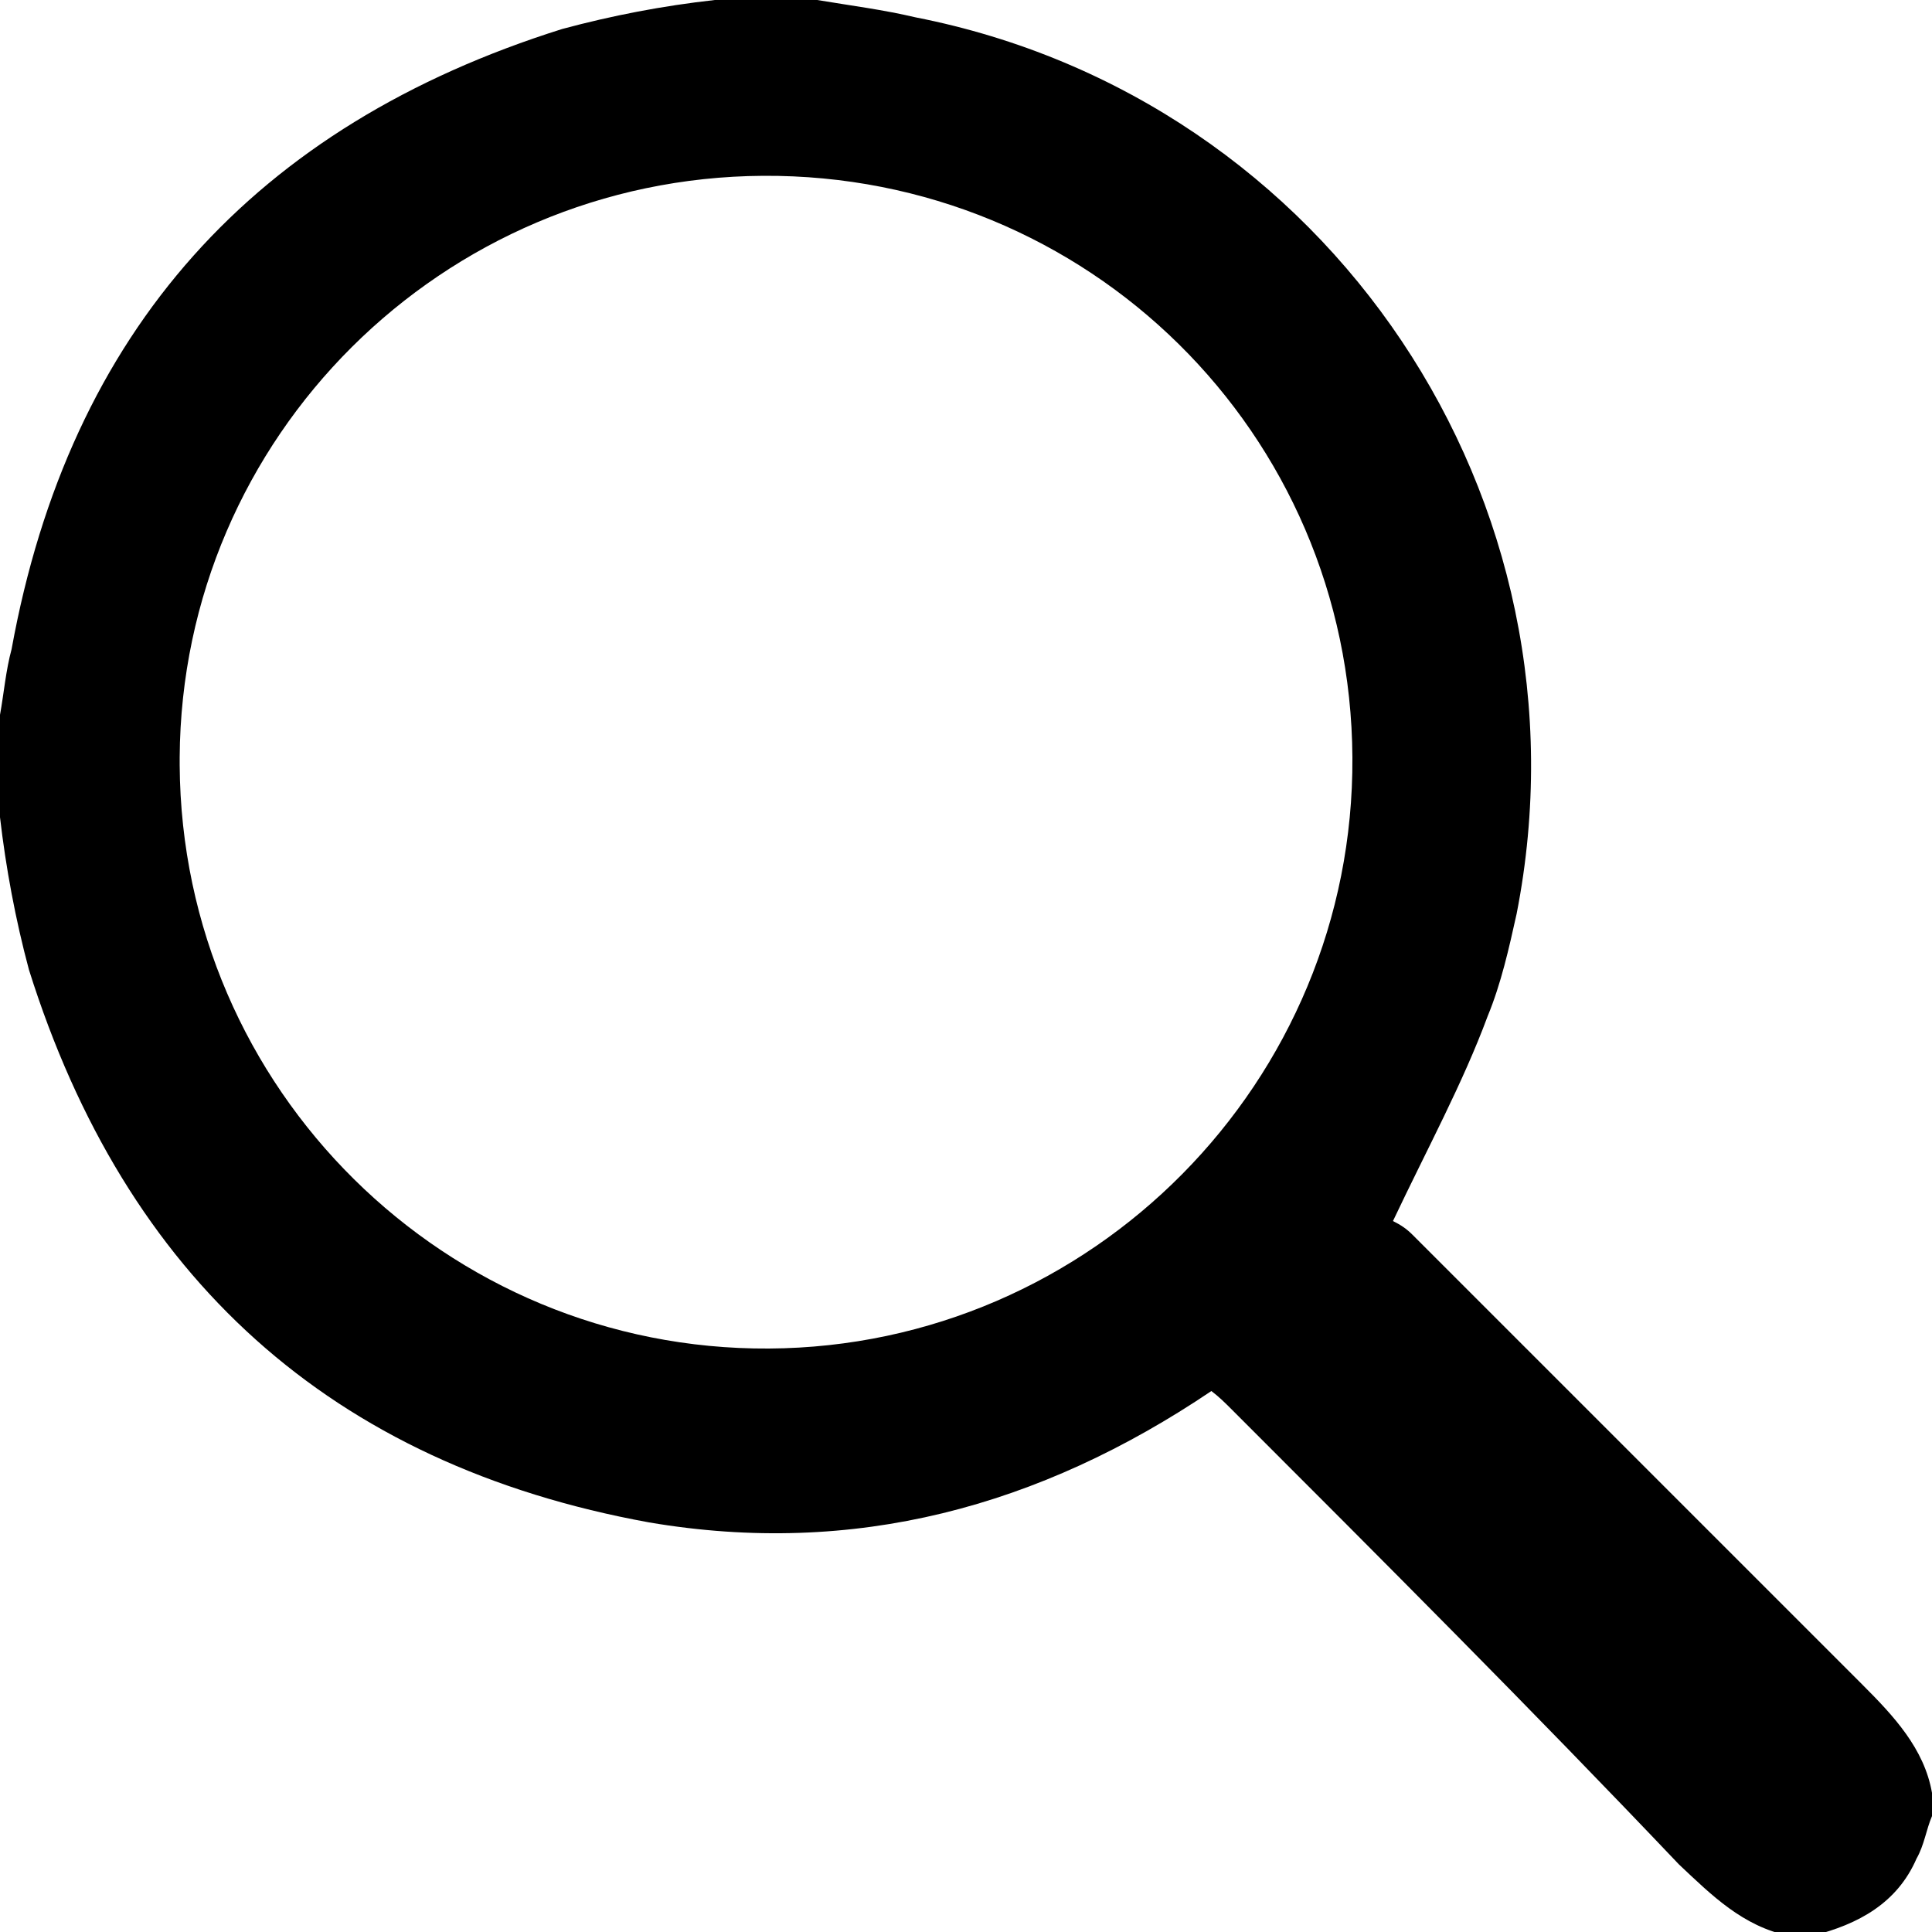
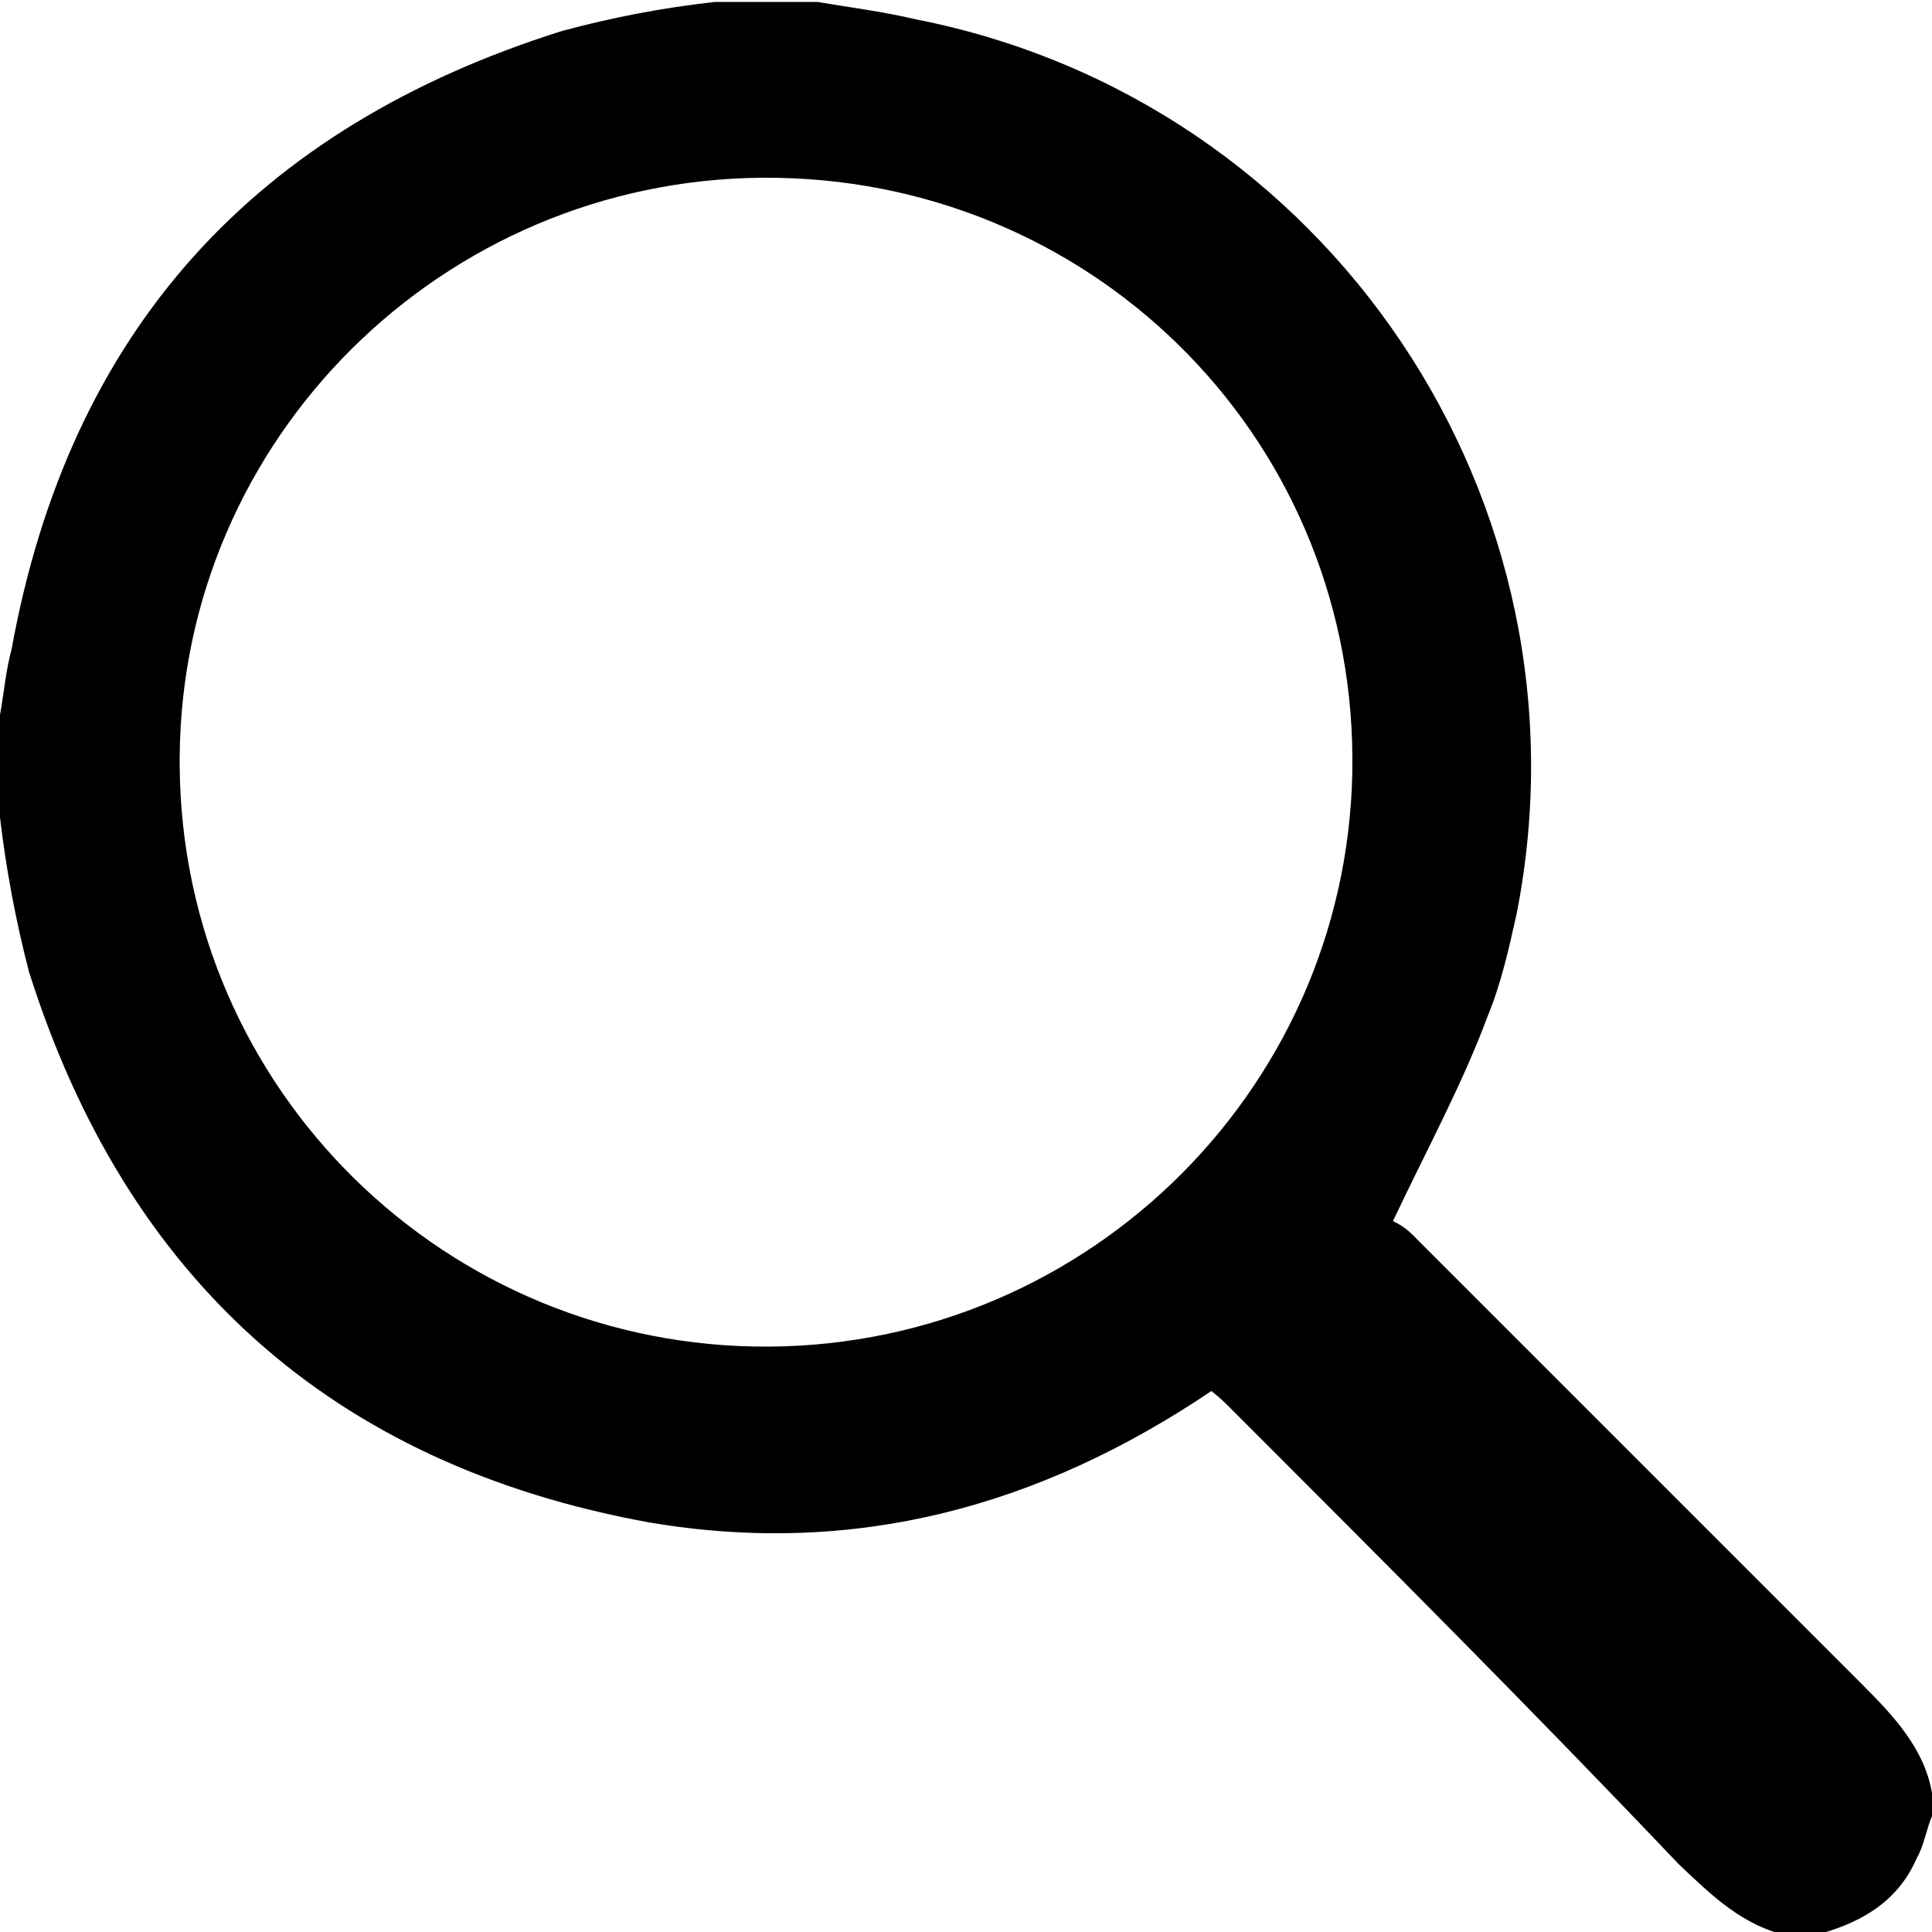
<svg xmlns="http://www.w3.org/2000/svg" version="1.1" id="Layer_1" x="0px" y="0px" viewBox="0 0 100 100" style="enable-background:new 0 0 100 100;" xml:space="preserve">
-   <path d="M0,42.3V37c0.2-1.1,0.3-2.3,0.6-3.4c3-16.5,12.6-27.1,28.5-32.1C31.7,0.8,34.3,0.3,37,0h5.3c1.8,0.3,3.4,0.5,5.1,0.9  c21.4,4.2,35.3,25,31.1,46.4c-0.4,1.8-0.8,3.6-1.5,5.3c-1.3,3.5-3.1,6.8-4.9,10.6c0.4,0.2,0.7,0.4,1,0.7  c7.8,7.8,15.5,15.5,23.3,23.3c1.6,1.6,3.2,3.3,3.6,5.6v1.2c-0.3,0.7-0.4,1.5-0.8,2.2c-1,2.3-3,3.4-5.4,4h-1.2  c-2.4-0.5-4-2.1-5.7-3.7C79.3,88.5,71.5,80.7,63.8,73c-0.4-0.4-0.7-0.7-1.1-1c-8.9,6-18.5,8.6-29.1,6.8C17.1,75.8,6.5,66.1,1.5,50.2  C0.8,47.6,0.3,44.9,0,42.3z M9.3,39.6c0.1,16.8,13.8,30.3,30.5,30.2S70.1,56,70,39.2S56.3,9,39.5,9.1C22.9,9.2,9.4,22.6,9.3,39.2  C9.3,39.4,9.3,39.5,9.3,39.6z" />
+   <path d="M0,42.3V37c0.2-1.1,0.3-2.3,0.6-3.4c3-16.5,12.6-27,28.5-32c2.6-0.7,5.2-1.2,7.9-1.5h5.3c1.8,0.3,3.4,0.5,5.1,0.9  c21.4,4.2,35.3,25,31.1,46.3c-0.4,1.8-0.8,3.6-1.5,5.3c-1.3,3.5-3.1,6.8-4.9,10.6c0.4,0.2,0.7,0.4,1,0.7  c7.8,7.8,15.5,15.5,23.3,23.3c1.6,1.6,3.2,3.3,3.6,5.6v1.2c-0.3,0.7-0.4,1.5-0.8,2.2c-1,2.3-3,3.4-5.4,4h-1.2  c-2.4-0.5-4-2.1-5.7-3.7c-7.6-8-15.4-15.8-23.1-23.5c-0.4-0.4-0.7-0.7-1.1-1c-8.9,6-18.5,8.6-29.1,6.8c-16.5-3-27.1-12.7-32.1-28.5  C0.8,47.6,0.3,44.9,0,42.3z M9.3,39.6c0.1,16.8,13.8,30.2,30.5,30.1S70.1,56,70,39.2S56.3,9.1,39.5,9.2C22.9,9.3,9.4,22.7,9.3,39.2  C9.3,39.4,9.3,39.5,9.3,39.6z" />
</svg>
